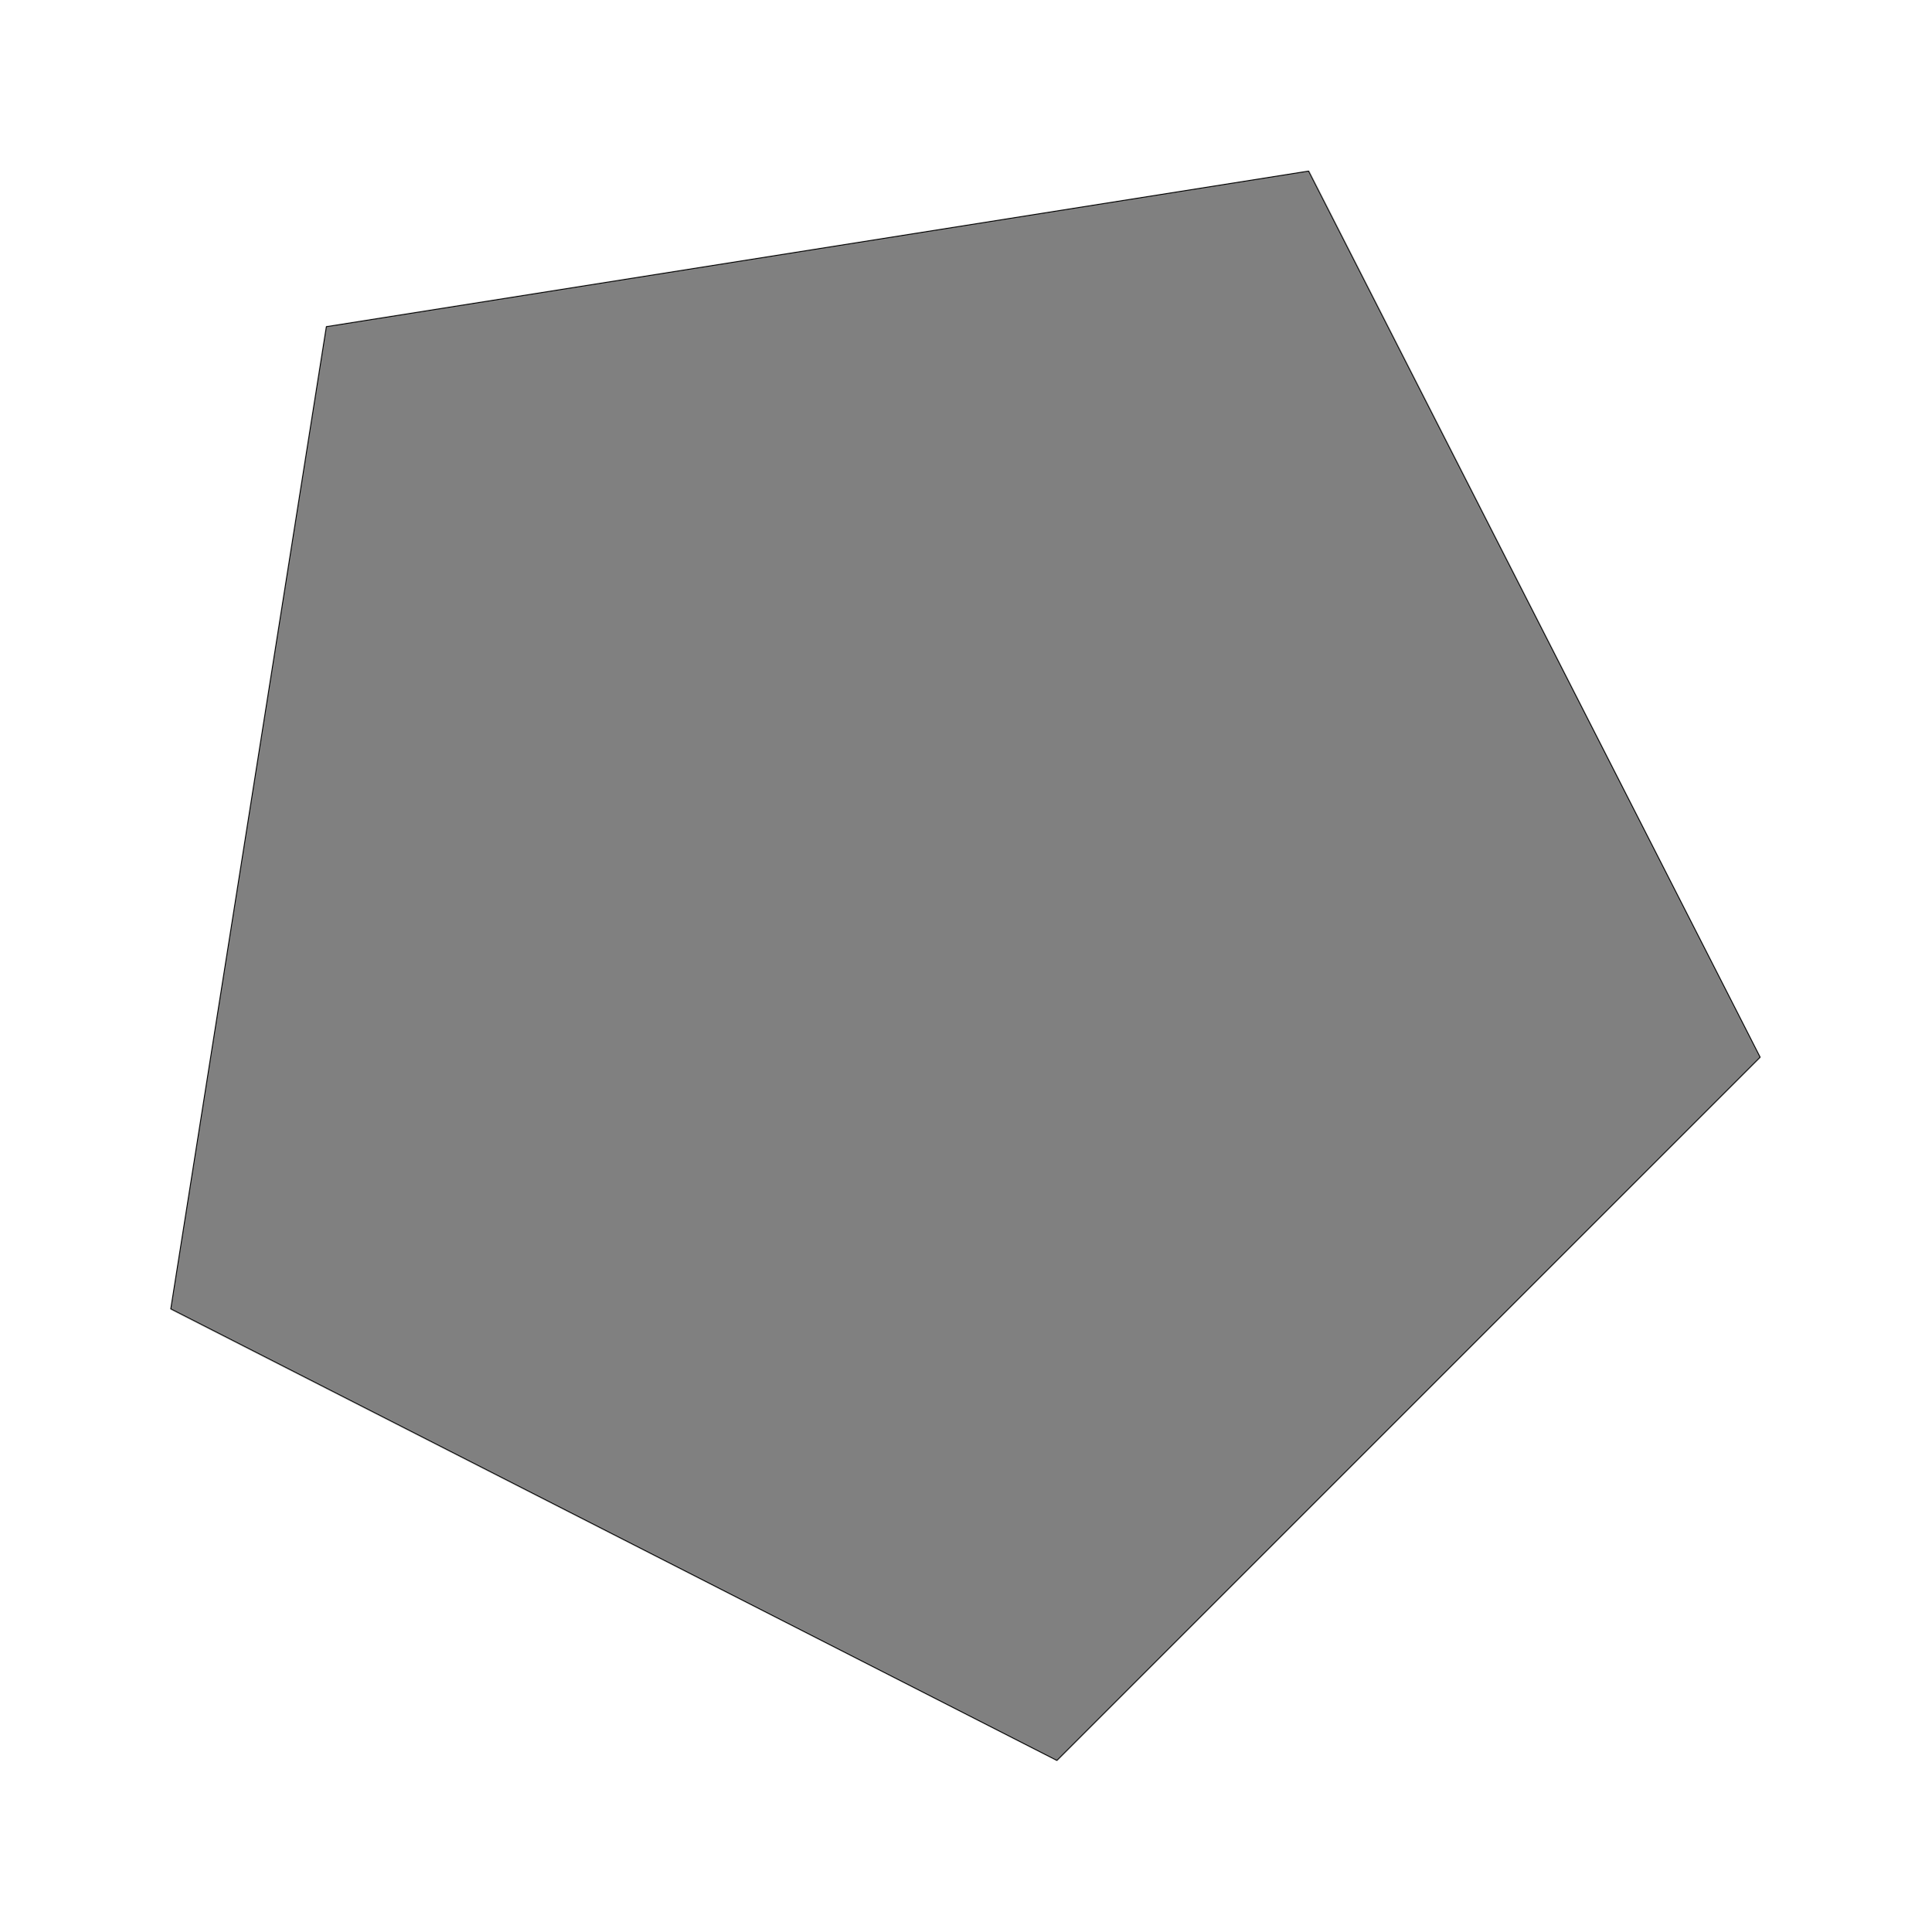
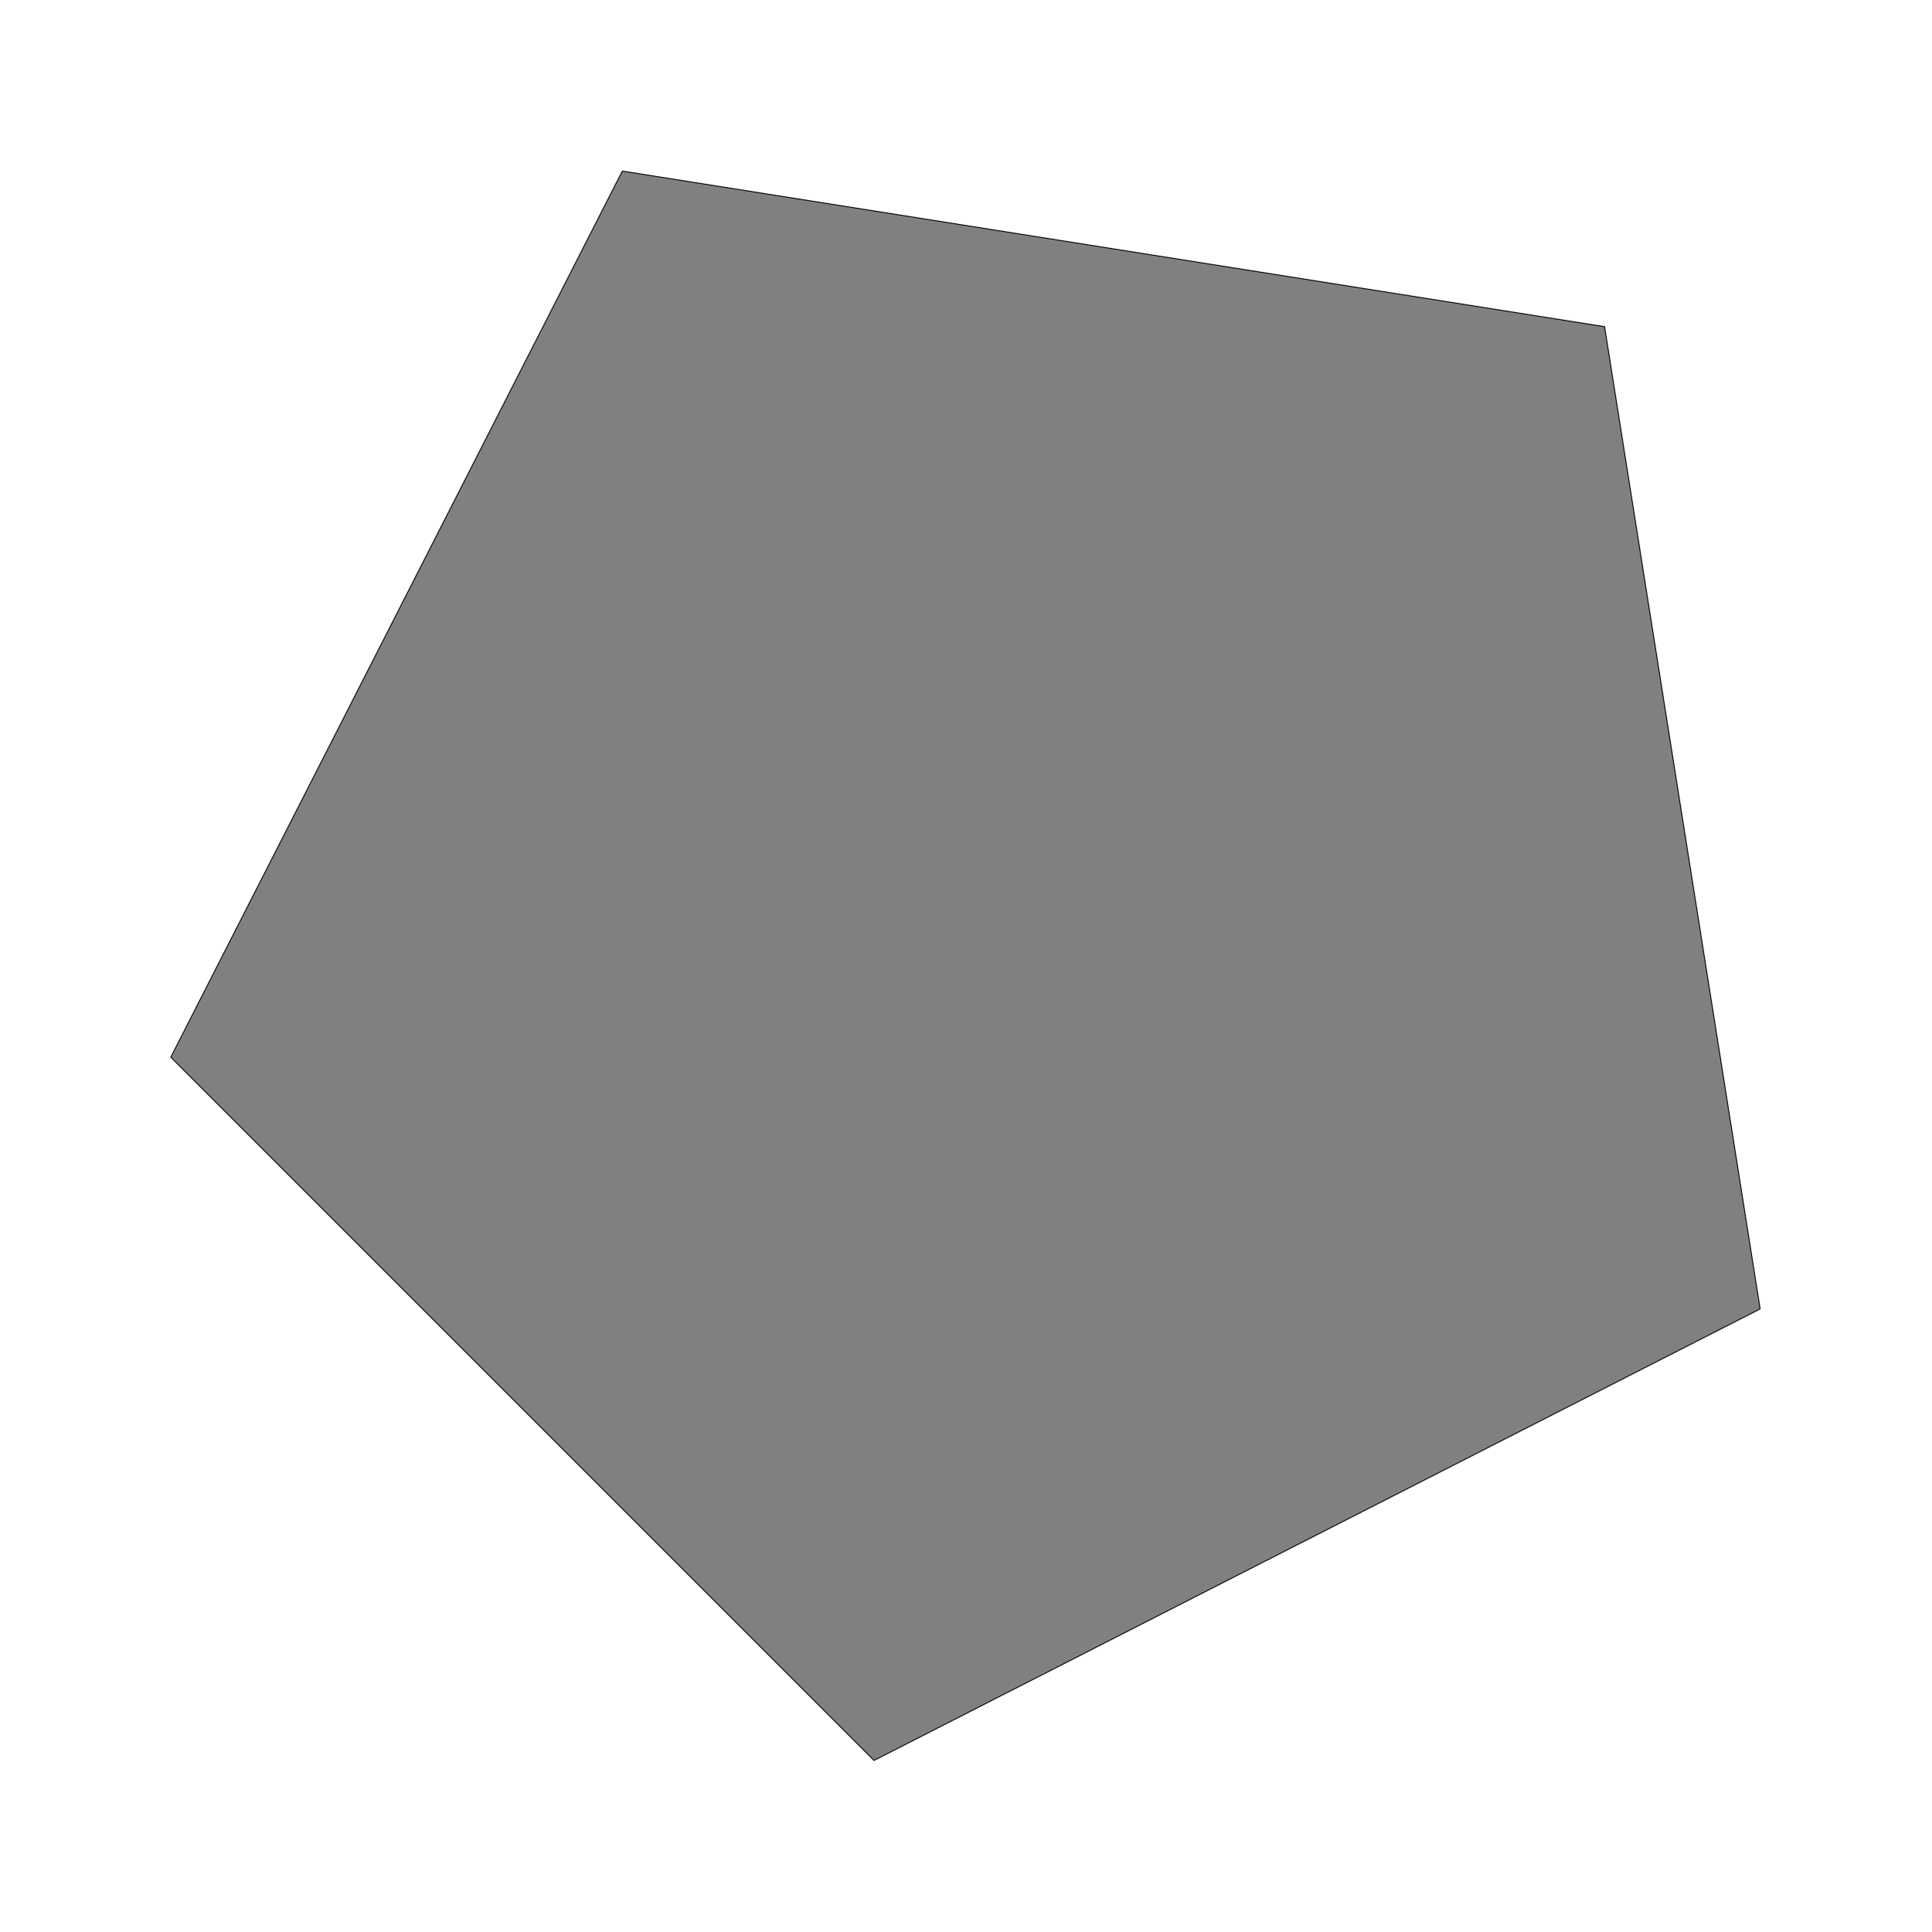
- <svg xmlns="http://www.w3.org/2000/svg" width="567" height="567" viewBox="0 0 150.019 150.019" version="1.1" id="svg8">
+ <svg xmlns="http://www.w3.org/2000/svg" id="svg8" version="1.1" viewBox="0 0 150.019 150.019" height="567" width="567">
  <defs id="defs2" />
-   <g id="layer1" transform="matrix(0.2645823,0,0,0.2645821,5.5822111e-5,71.43779)">
-     <path style="opacity:1;fill:#808080;fill-opacity:1;fill-rule:nonzero;stroke:#000000;stroke-width:0.265;stroke-linecap:butt;stroke-linejoin:round;stroke-miterlimit:4;stroke-dasharray:none;stroke-opacity:1" d="M 384.216,-219.782 516.782,40.393 310.307,246.868 50.132,114.302 95.811,-174.103 Z" id="path4553" />
+   <g transform="matrix(0.187088,0.187088,-0.1870878,0.1870878,44.50781,13.46339)" id="layer1">
+     <path id="path4553" d="M 392.001,267 H 100 L 9.77,-10.711 246.001,-182.342 482.232,-10.711 Z" style="opacity:1;fill:#808080;fill-opacity:1;fill-rule:nonzero;stroke:#000000;stroke-width:0.265;stroke-linecap:butt;stroke-linejoin:round;stroke-miterlimit:4;stroke-dasharray:none;stroke-opacity:1" />
  </g>
</svg>
